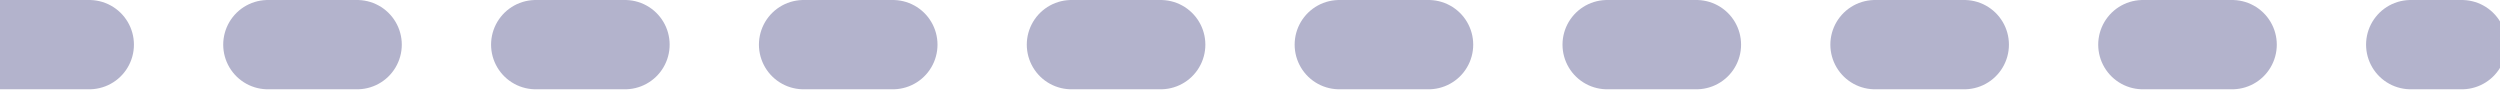
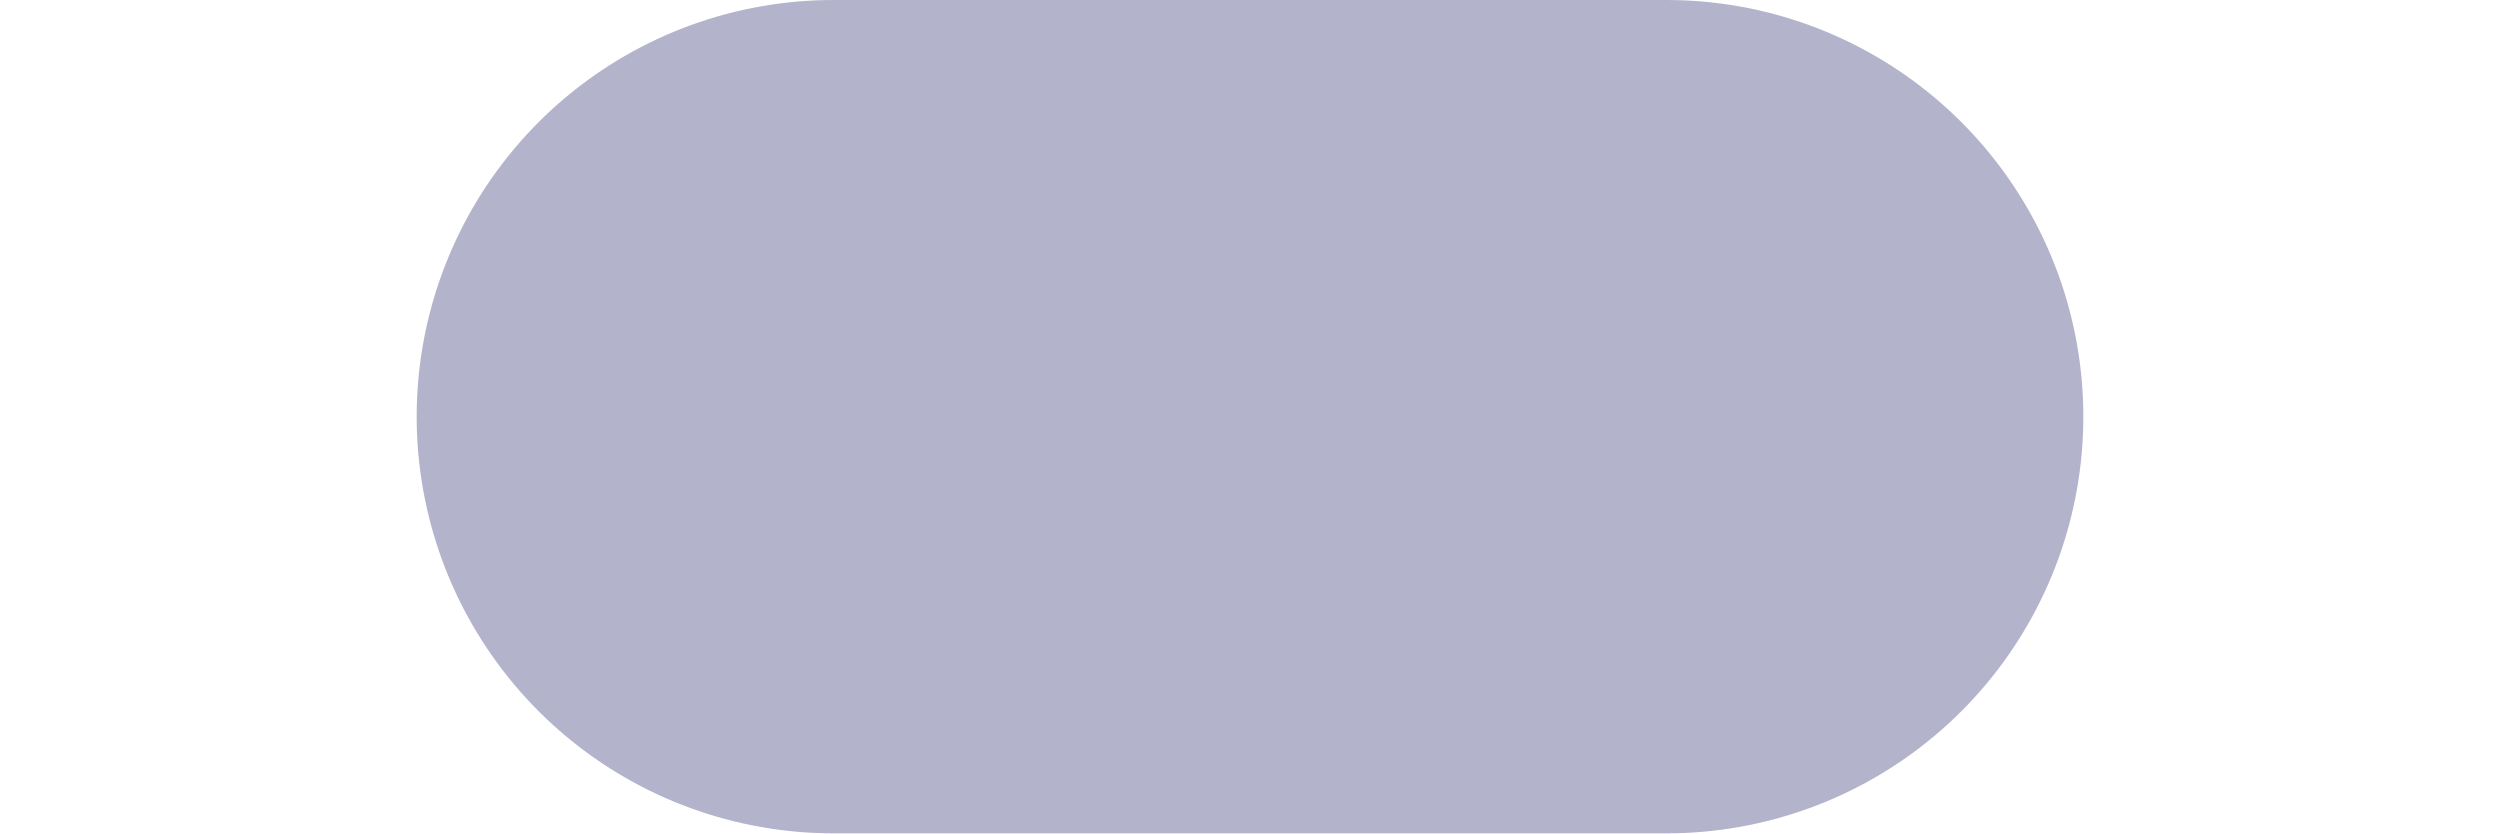
- <svg xmlns="http://www.w3.org/2000/svg" width="28px" height="1px" viewBox="0 0 28 1" version="1.1">
-   <defs />
-   <g id="Main" stroke="none" stroke-width="1" fill="none" fill-rule="evenodd" stroke-linecap="round" stroke-dasharray="1,2" stroke-linejoin="round">
-     <g id="UI" transform="translate(-41, -5210)" stroke="#B3B3CC">
-       <path d="M41,5210.5 L68.573,5210.5" id="Line" />
+ <svg xmlns="http://www.w3.org/2000/svg" width="3px" height="1px" viewBox="0 0 3 1" version="1.1">
+   <g id="Order-Details" stroke="none" stroke-width="1" fill="none" fill-rule="evenodd" stroke-linecap="round" stroke-dasharray="1,2" stroke-linejoin="round">
+     <g id="1.5-Order-Details---Customer@2x" transform="translate(-410, -319)" stroke="#B3B3CC">
+       <g id="text-item" transform="translate(409, 252)">
+         <path d="M2,67.5 L4.693,67.5" id="Line" />
+       </g>
    </g>
  </g>
</svg>
